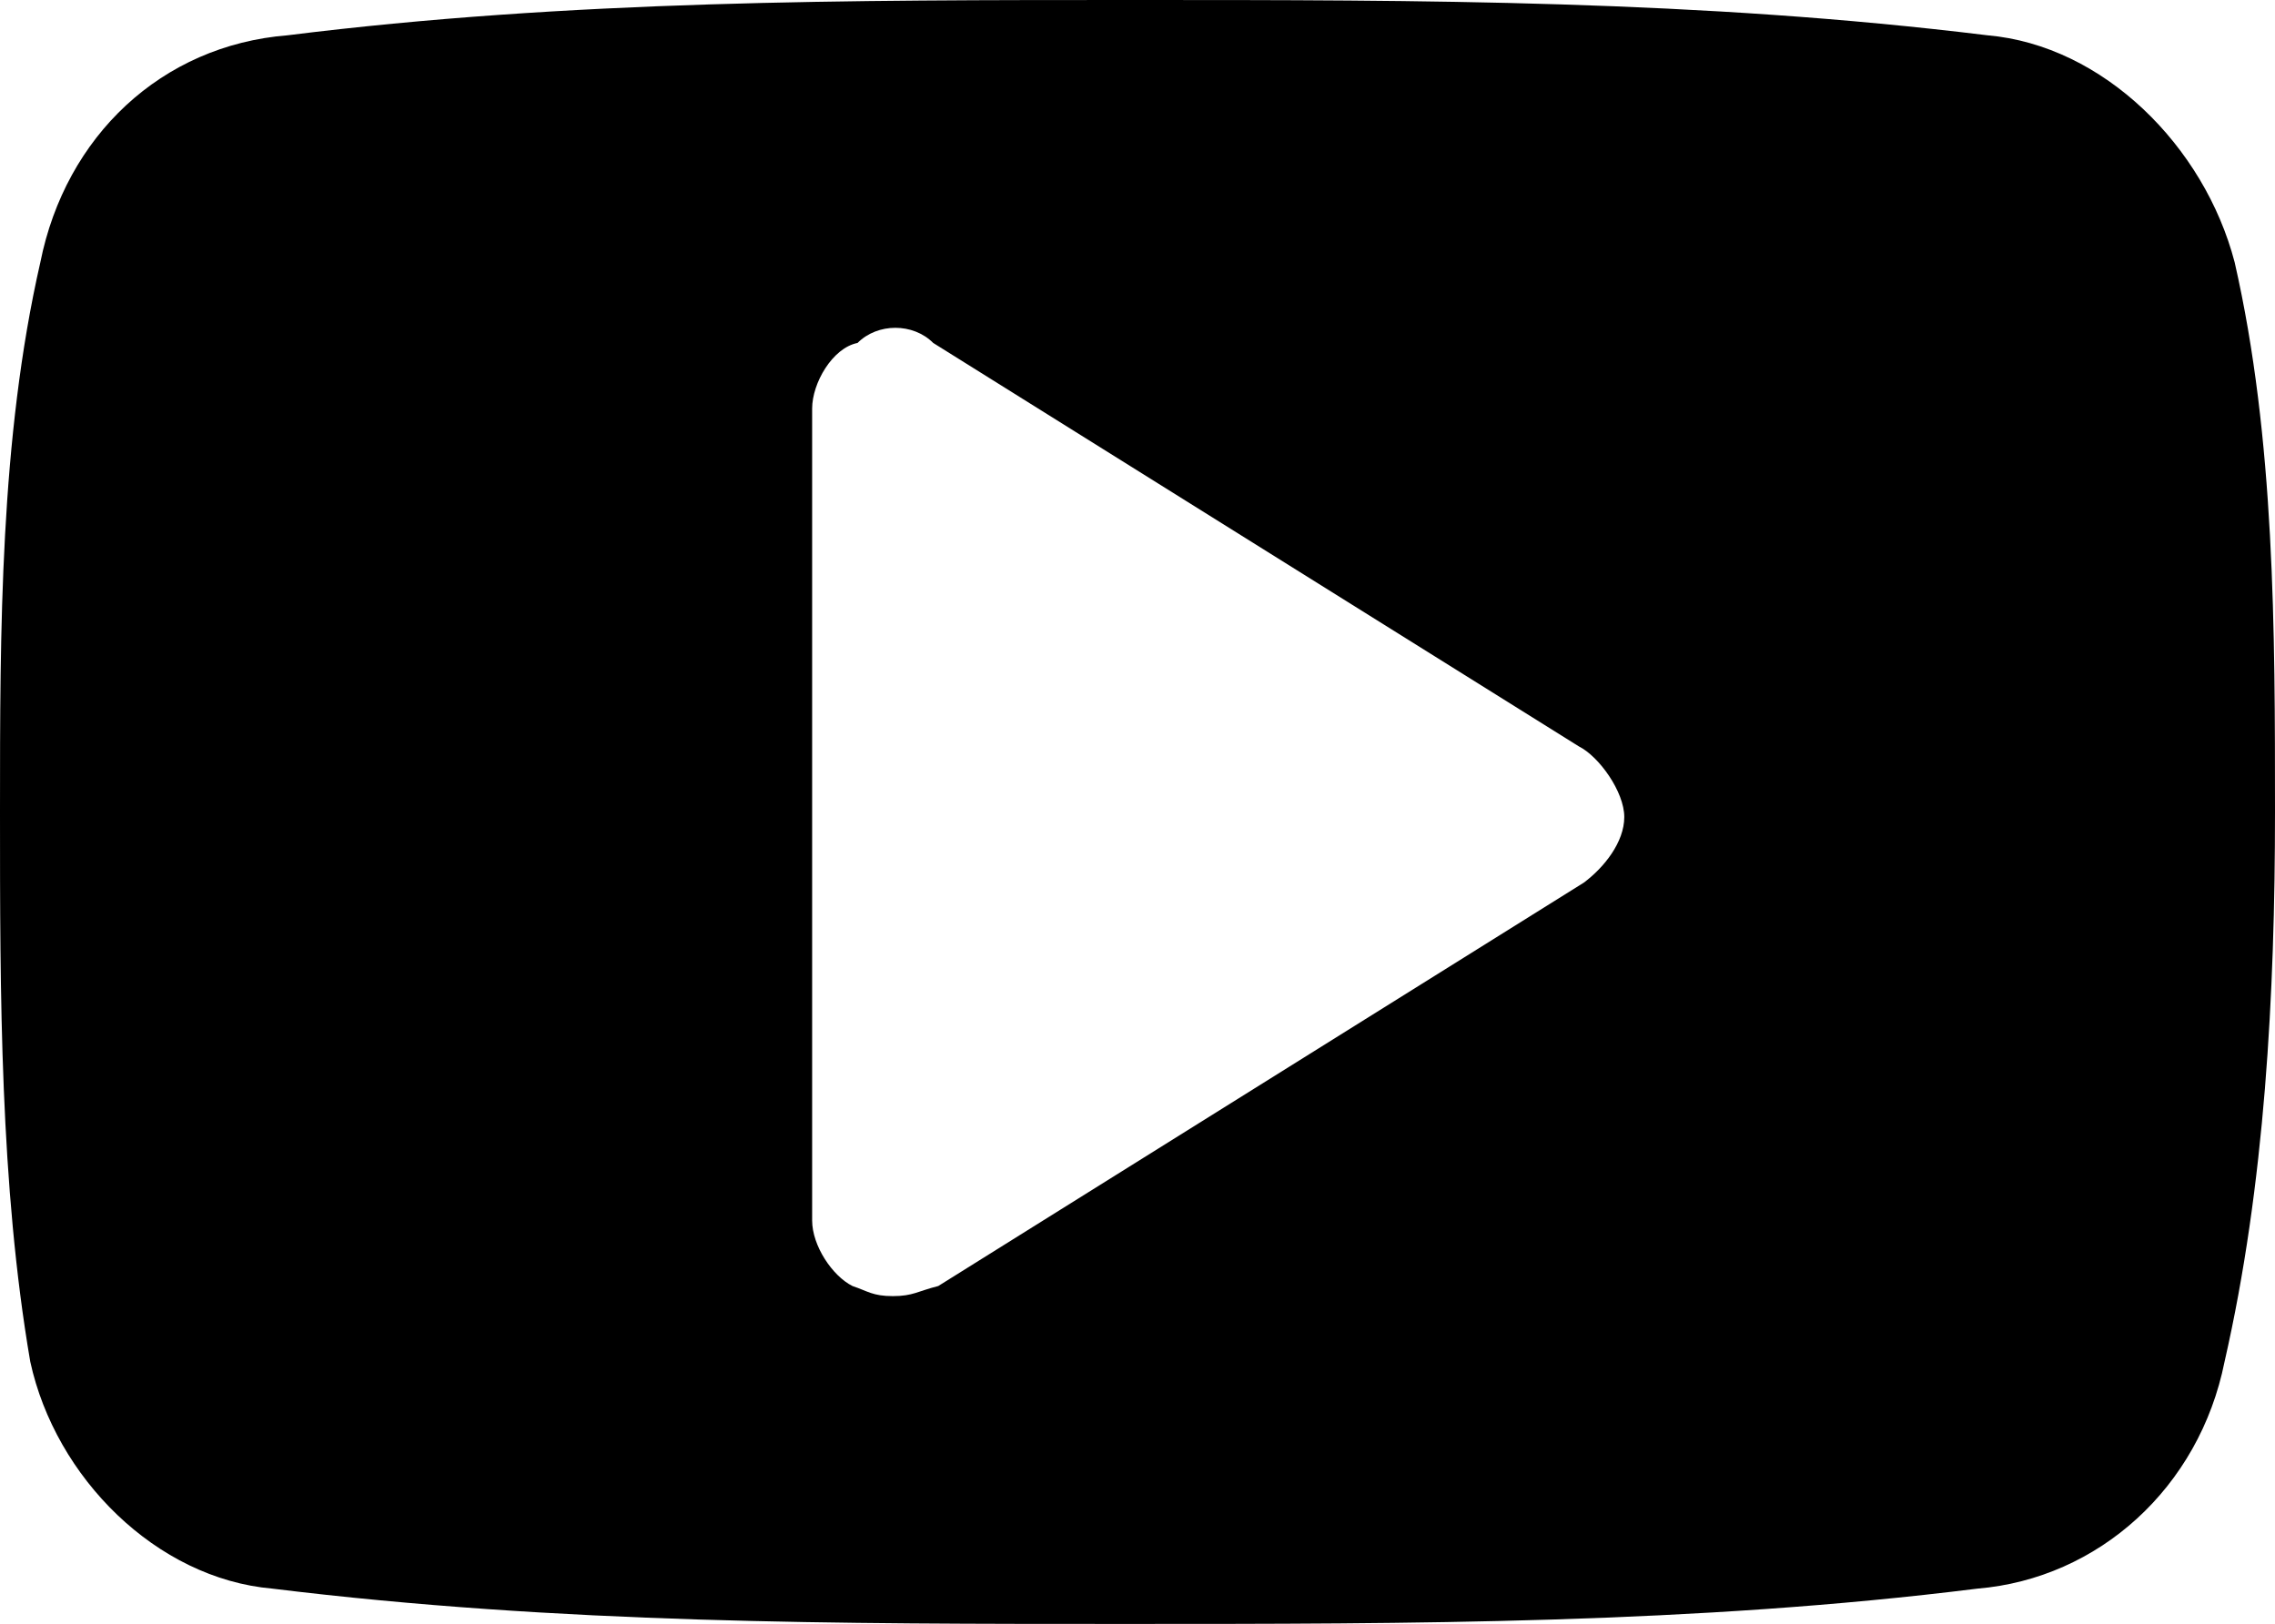
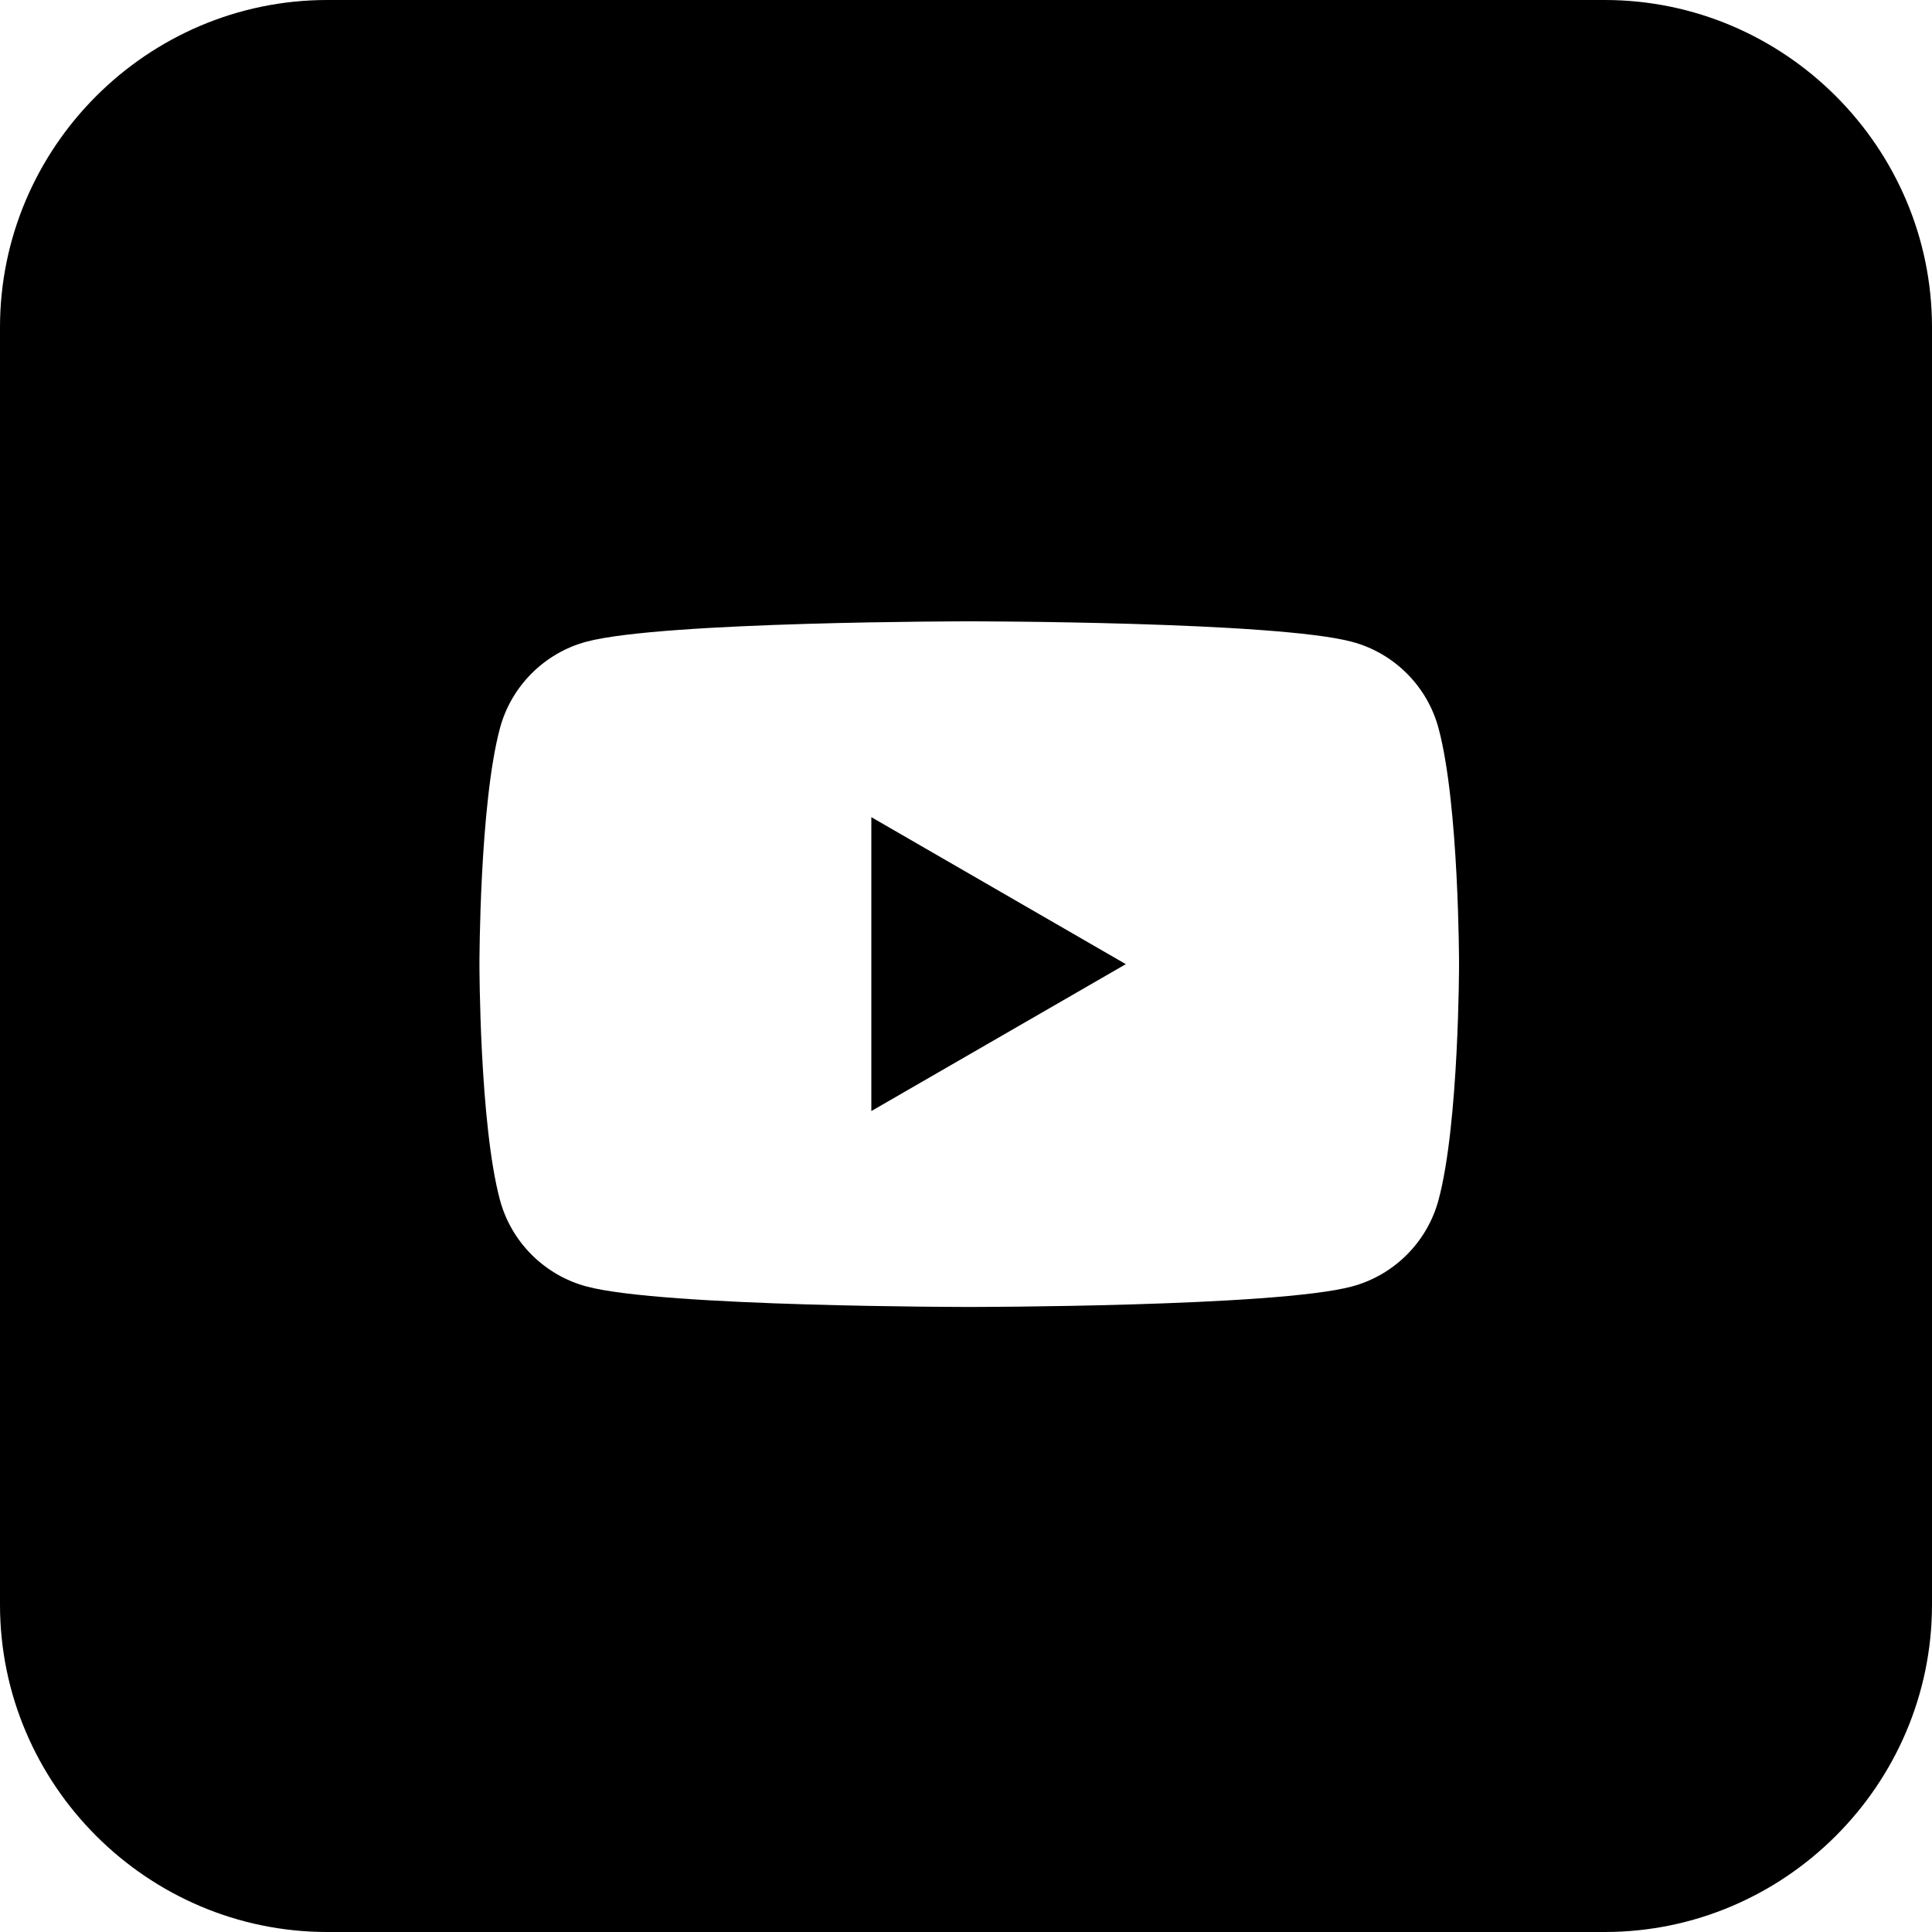
- <svg xmlns="http://www.w3.org/2000/svg" version="1.1" x="0px" y="0px" viewBox="0 0 45.1 32.2" style="enable-background:new 0 0 45.1 32.2;" xml:space="preserve">
-   <g>
-     <path d="M44.1,27c-0.5,2.5-2.5,4.3-4.9,4.5c-5.6,0.7-11.2,0.7-16.9,0.7s-11.2,0-16.9-0.7c-2.3-0.2-4.3-2.2-4.8-4.5   C0,23.5,0,19.7,0,16.1S0,8.7,0.8,5.2c0.5-2.5,2.4-4.3,4.9-4.5C11.3,0,16.8,0,22.5,0s11.2,0,16.9,0.7c2.3,0.2,4.3,2.2,4.9,4.5   c0.8,3.5,0.8,7.3,0.8,10.9S44.9,23.5,44.1,27z M31.3,14.8l-12.8-8c-0.4-0.4-1.1-0.4-1.5,0c-0.5,0.1-0.9,0.8-0.9,1.3v16.1   c0,0.5,0.4,1.1,0.8,1.3c0.3,0.1,0.4,0.2,0.8,0.2s0.5-0.1,0.9-0.2l12.8-8c0.4-0.3,0.8-0.8,0.8-1.3C32.2,15.7,31.7,15,31.3,14.8z" />
-   </g>
+ <svg xmlns="http://www.w3.org/2000/svg" id="Layer_1" viewBox="0 0 2500 2500">
+   <path class="st0" d="M1127.5 1437.7l329.3-190.1-329.3-190.2z" />
+   <path class="st0" d="M2076.5 0h-1653C190.6 0 0 190.6 0 423.5v1653C0 2309.4 190.6 2500 423.5 2500h1653c232.9 0 423.5-190.6 423.5-423.5v-1653C2500 190.6 2309.4 0 2076.5 0zm-215 1552.6c-14.6 54.5-57.5 97.5-112.1 112.1-98.8 26.5-495.2 26.5-495.2 26.5s-396.3 0-495.2-26.5c-54.5-14.6-97.5-57.5-112.1-112.1-26.5-98.8-26.5-305.1-26.5-305.1s0-206.2 26.5-305.1c14.6-54.5 57.5-97.5 112.1-112.1 99-26.3 495.3-26.3 495.3-26.3s396.3 0 495.2 26.5c54.5 14.5 97.5 57.5 112 112 26.5 98.8 26.5 305.1 26.5 305.1s0 206.2-26.5 305z" />
</svg>
